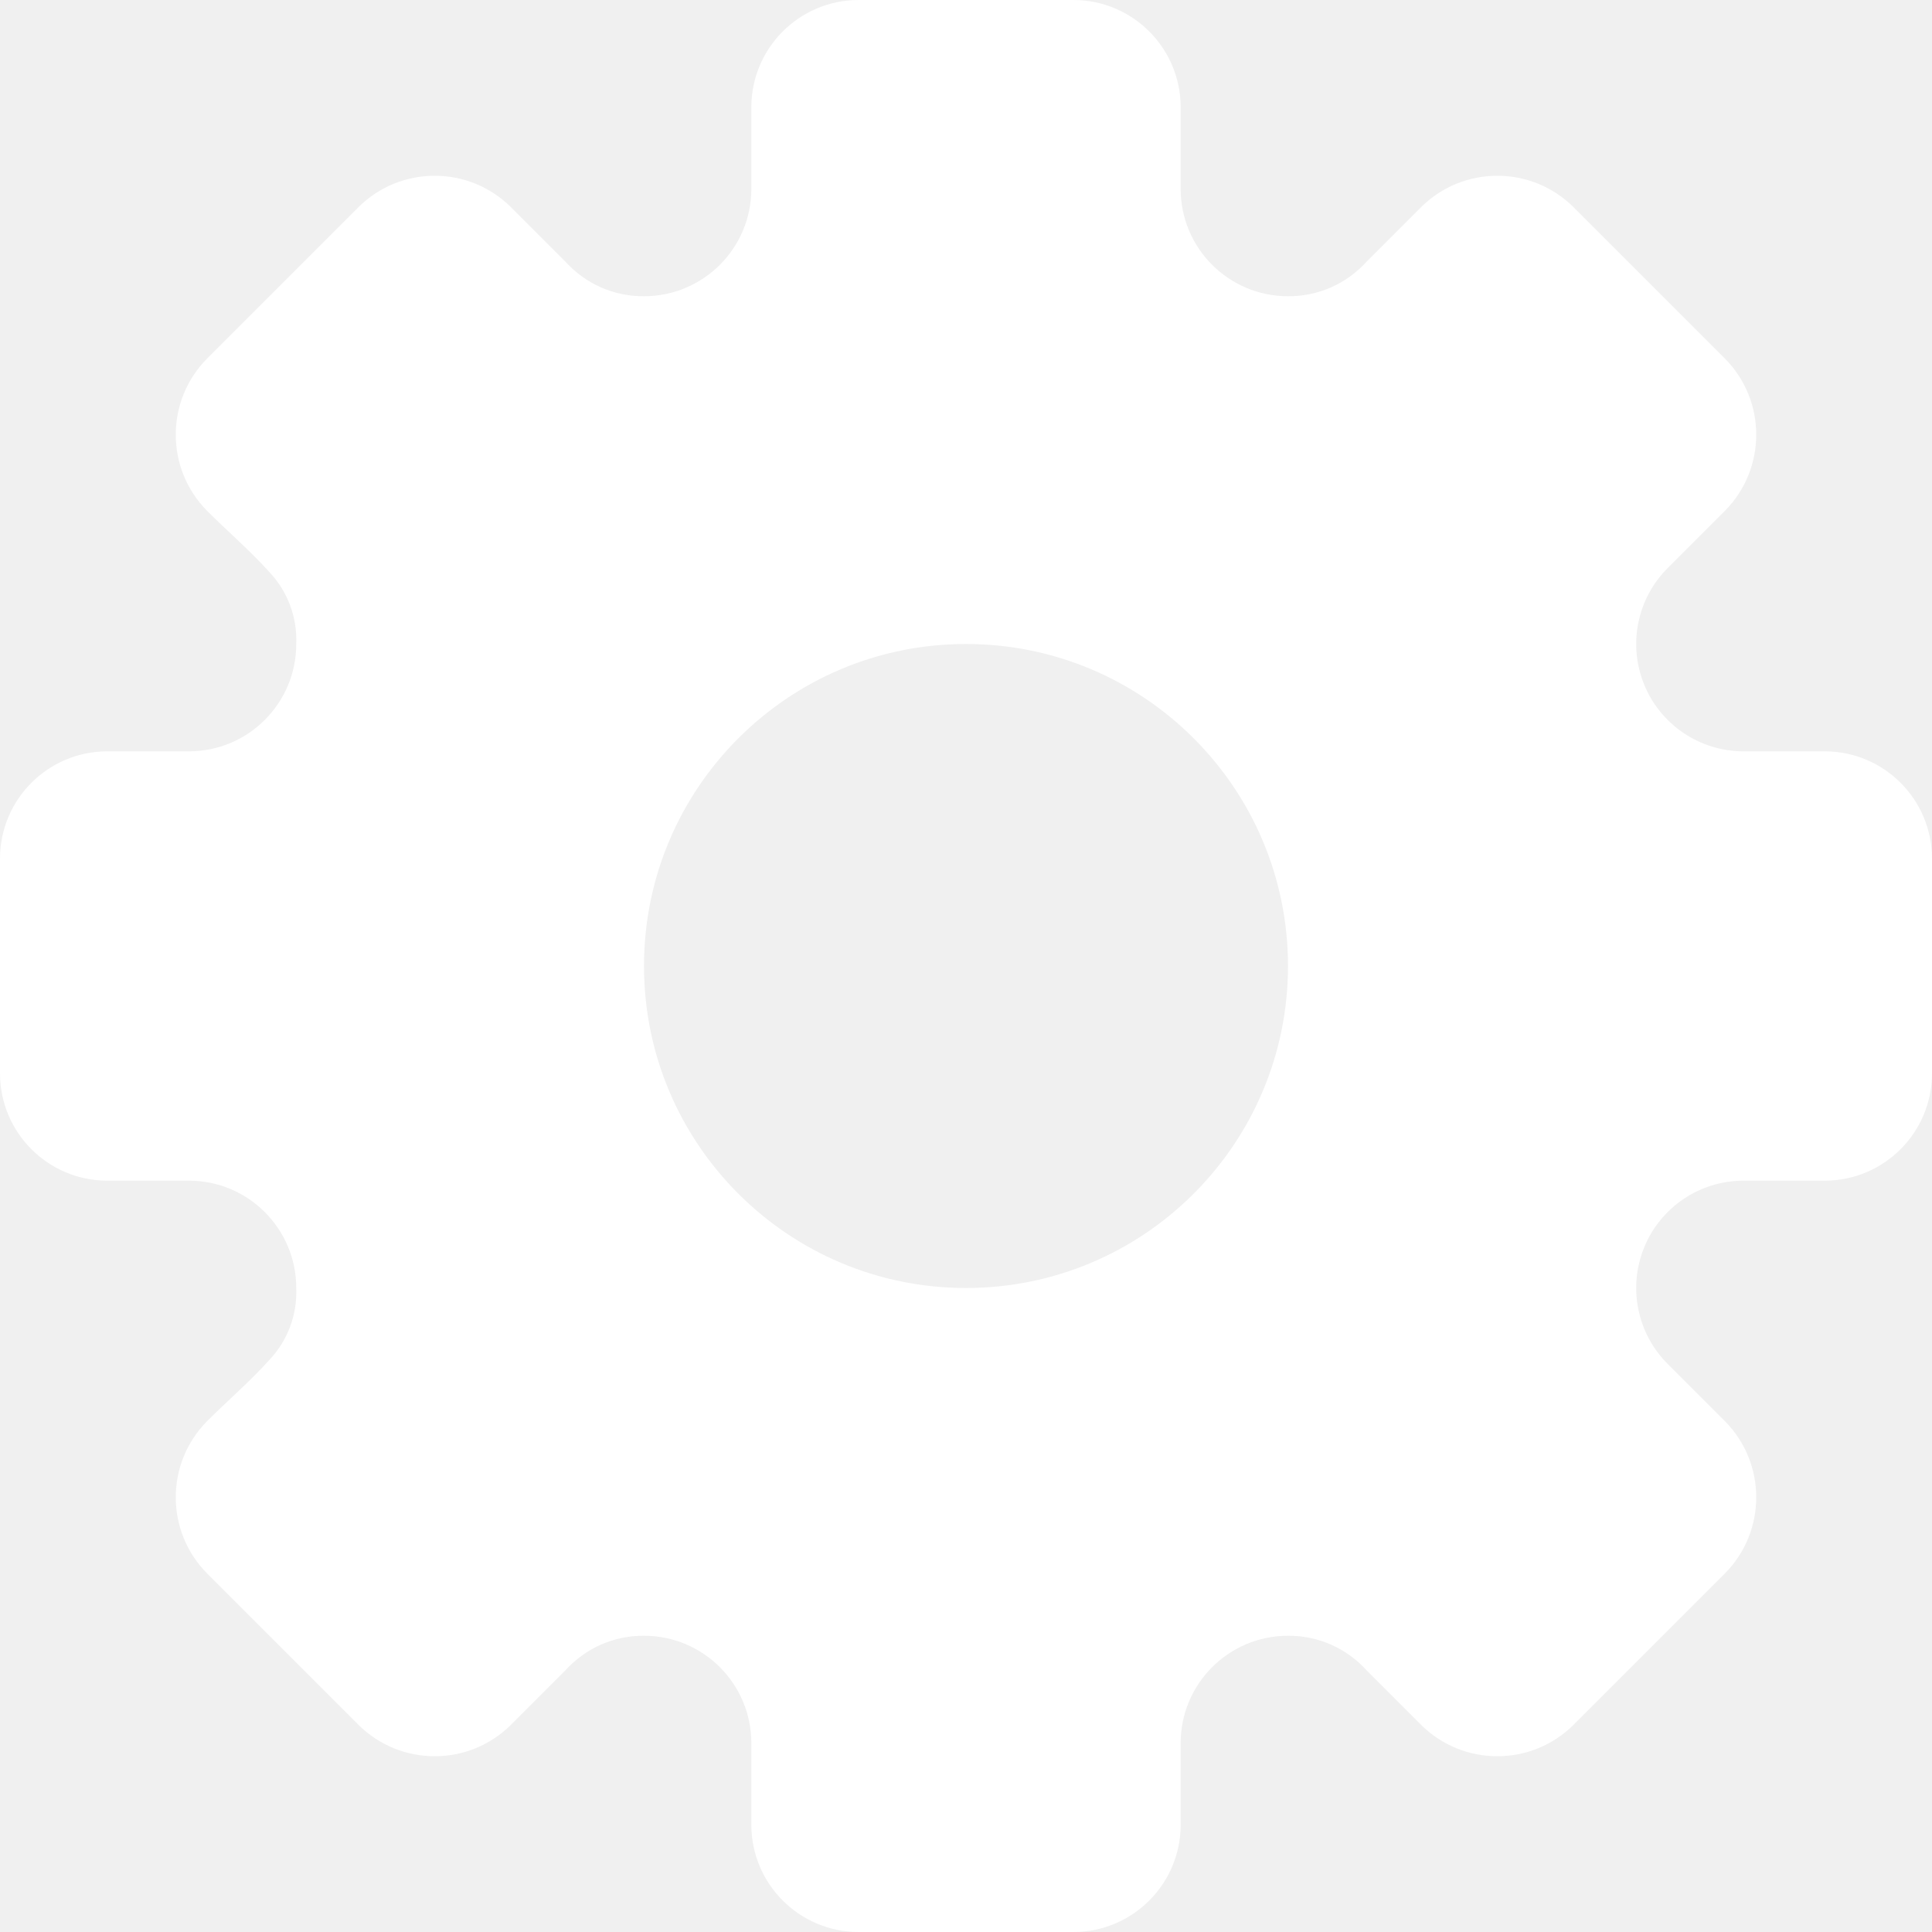
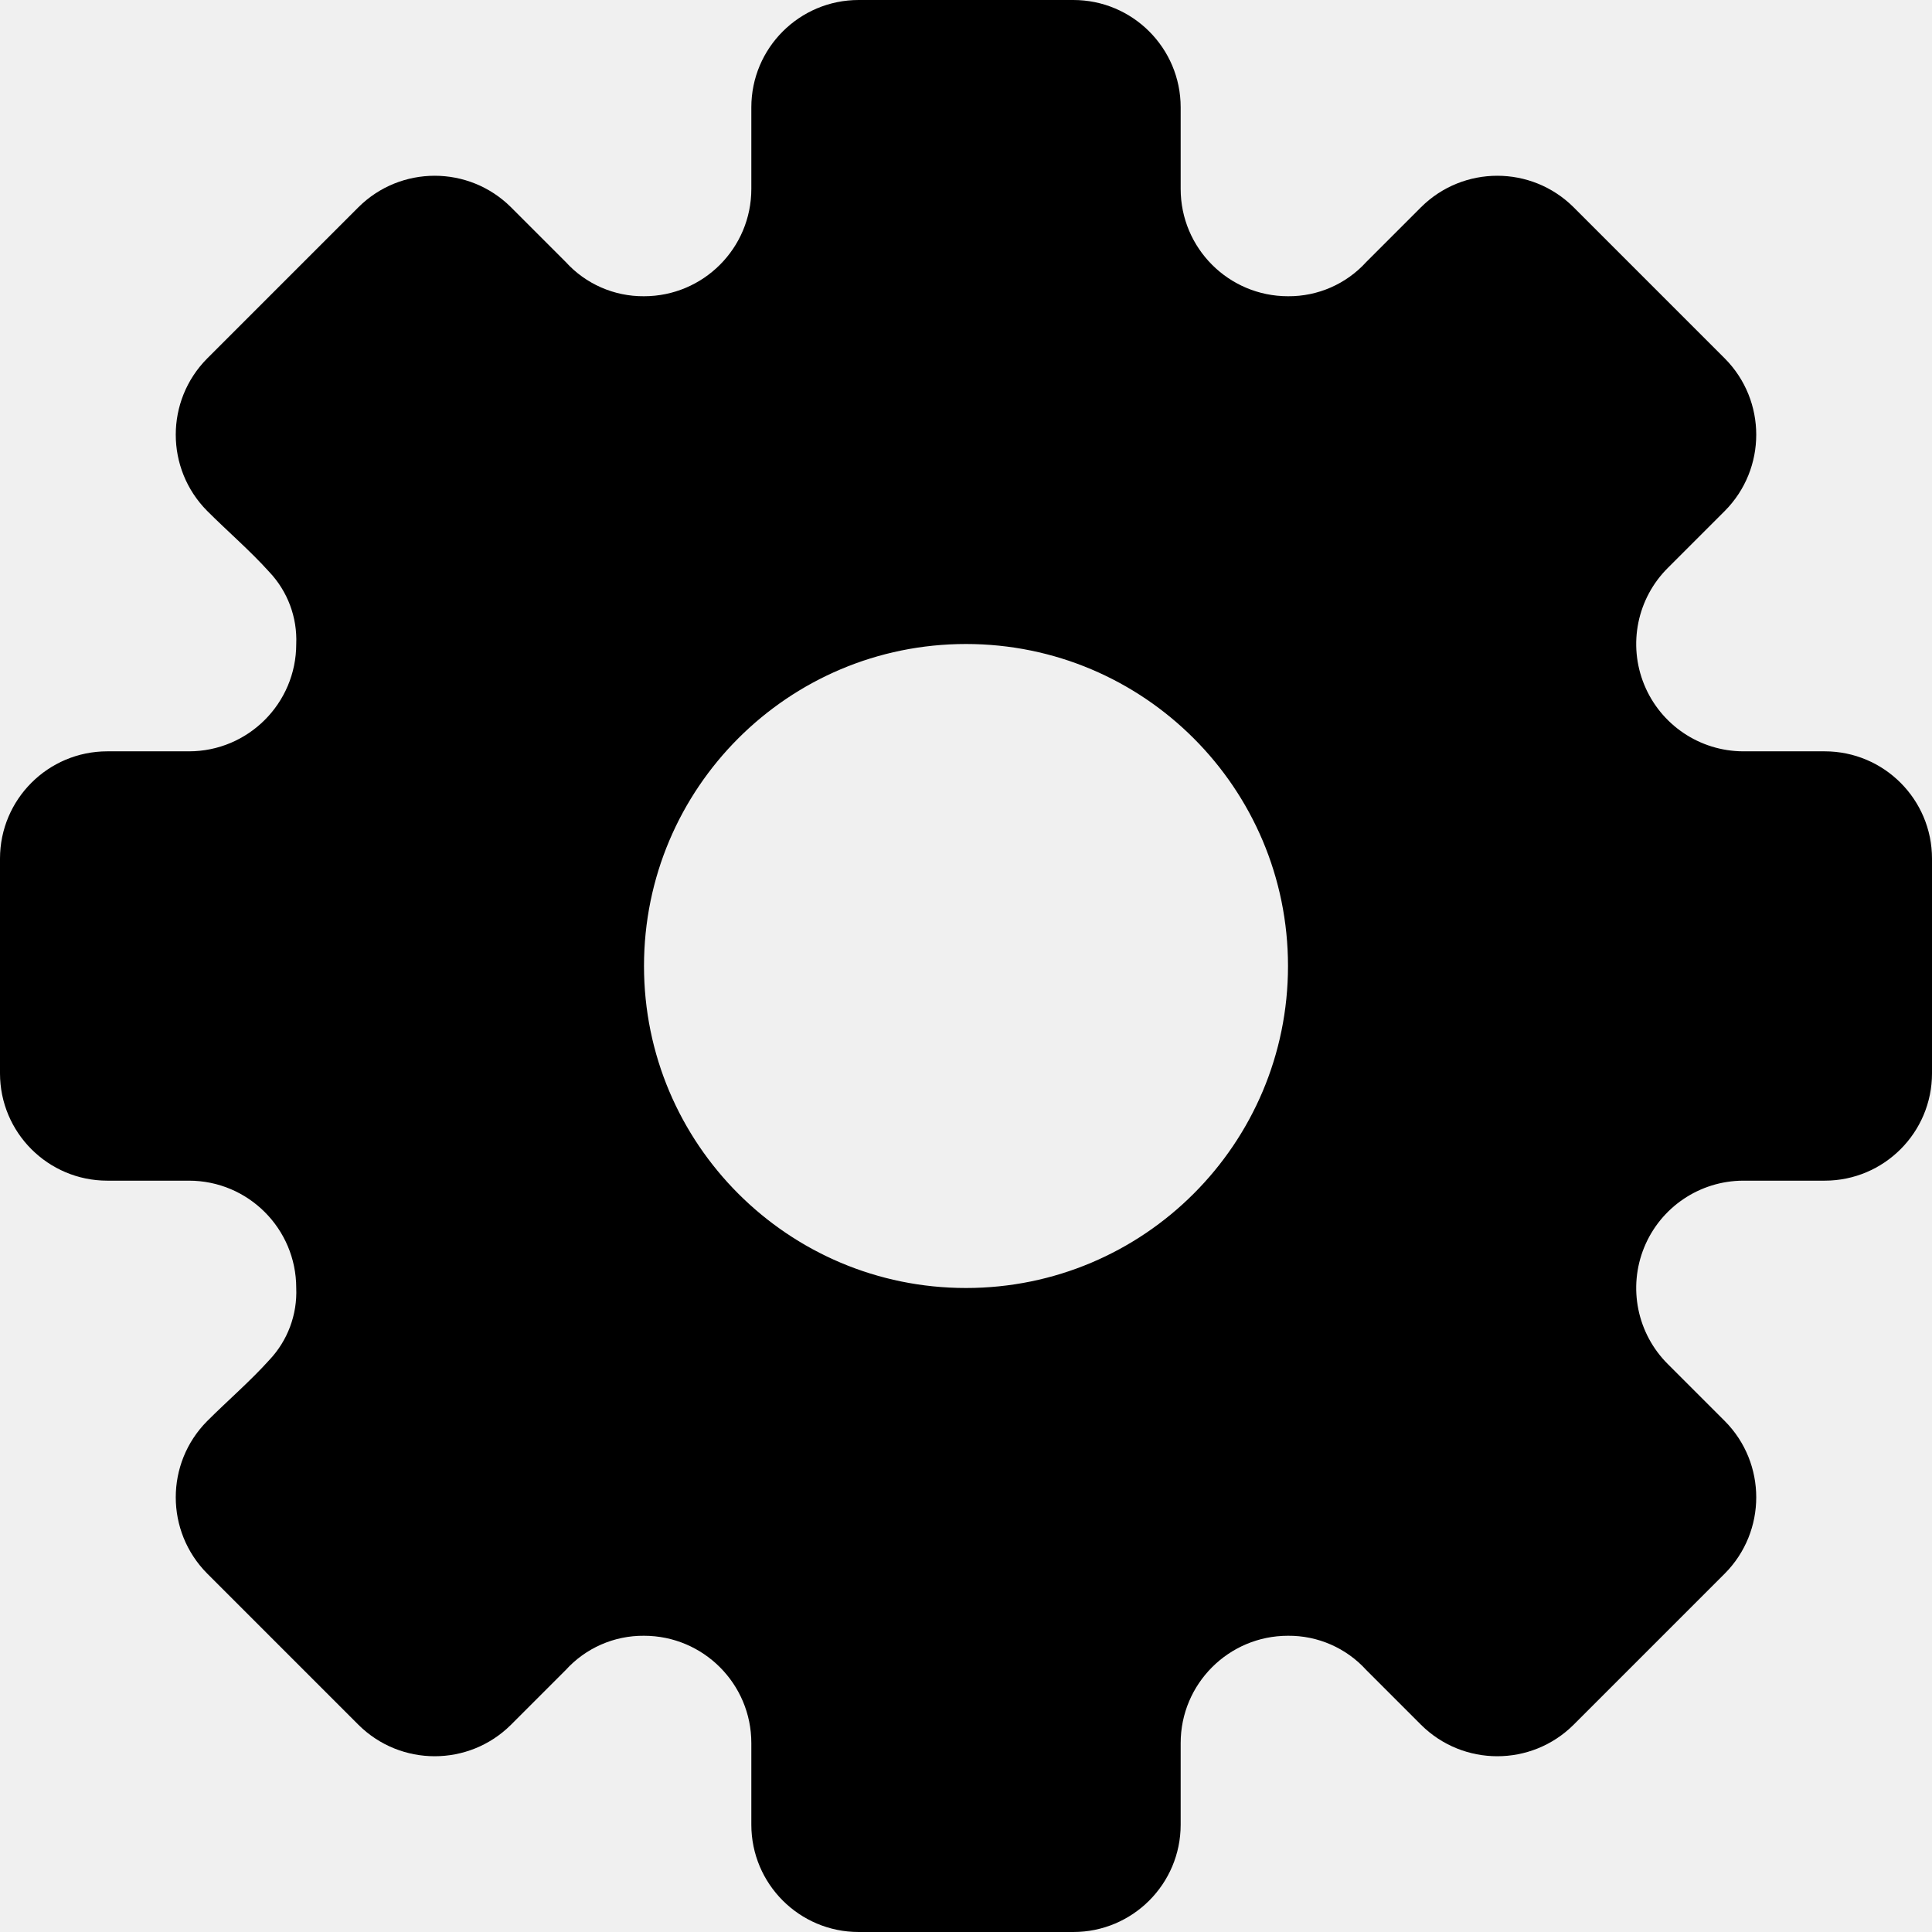
<svg xmlns="http://www.w3.org/2000/svg" viewBox="0 0 18 18">
-   <path fill="#ffffff" d="M17 7h-.76a1 1 0 0 1-.7-1.71l.53-.53a1.008 1.008 0 0 0 0-1.42l-1.41-1.41a1.008 1.008 0 0 0-1.42 0l-.51.51a.974.974 0 0 1-.73.32 1 1 0 0 1-1-1V1a1 1 0 0 0-1-1H8a1 1 0 0 0-1 1v.76a1 1 0 0 1-1 1 .974.974 0 0 1-.73-.32l-.51-.51a1.008 1.008 0 0 0-1.42 0L1.93 3.34a1.008 1.008 0 0 0 0 1.42c.19.19.4.37.58.57a.92.92 0 0 1 .25.67 1 1 0 0 1-1 1H1a1 1 0 0 0-1 1v2a1 1 0 0 0 1 1h.76a1 1 0 0 1 1 1 .92.92 0 0 1-.25.67c-.18.2-.39.38-.58.57a1.008 1.008 0 0 0 0 1.42l1.41 1.41a1.008 1.008 0 0 0 1.42 0l.51-.51a.974.974 0 0 1 .73-.32 1 1 0 0 1 1 1V17a1 1 0 0 0 1 1h2a1 1 0 0 0 1-1v-.76a1 1 0 0 1 1-1 .974.974 0 0 1 .73.32l.51.51a1.008 1.008 0 0 0 1.42 0l1.41-1.41a1.008 1.008 0 0 0 0-1.42l-.53-.53a1 1 0 0 1 .7-1.71H17a1 1 0 0 0 1-1V8a1 1 0 0 0-1-1zm-8 5a3 3 0 1 1 3-3 3 3 0 0 1-3 3z" />
+   <path fill="#000000" d="M17 7h-.76a1 1 0 0 1-.7-1.71l.53-.53a1.008 1.008 0 0 0 0-1.42l-1.41-1.41a1.008 1.008 0 0 0-1.42 0l-.51.51a.974.974 0 0 1-.73.32 1 1 0 0 1-1-1V1a1 1 0 0 0-1-1H8a1 1 0 0 0-1 1v.76a1 1 0 0 1-1 1 .974.974 0 0 1-.73-.32l-.51-.51a1.008 1.008 0 0 0-1.42 0L1.93 3.34a1.008 1.008 0 0 0 0 1.42c.19.19.4.37.58.57a.92.92 0 0 1 .25.67 1 1 0 0 1-1 1H1a1 1 0 0 0-1 1v2a1 1 0 0 0 1 1h.76a1 1 0 0 1 1 1 .92.92 0 0 1-.25.67c-.18.2-.39.38-.58.57a1.008 1.008 0 0 0 0 1.42l1.41 1.41a1.008 1.008 0 0 0 1.42 0l.51-.51a.974.974 0 0 1 .73-.32 1 1 0 0 1 1 1V17a1 1 0 0 0 1 1h2a1 1 0 0 0 1-1v-.76a1 1 0 0 1 1-1 .974.974 0 0 1 .73.32l.51.51a1.008 1.008 0 0 0 1.42 0l1.41-1.41a1.008 1.008 0 0 0 0-1.42l-.53-.53a1 1 0 0 1 .7-1.71H17a1 1 0 0 0 1-1V8a1 1 0 0 0-1-1zm-8 5a3 3 0 1 1 3-3 3 3 0 0 1-3 3z" />
</svg>
